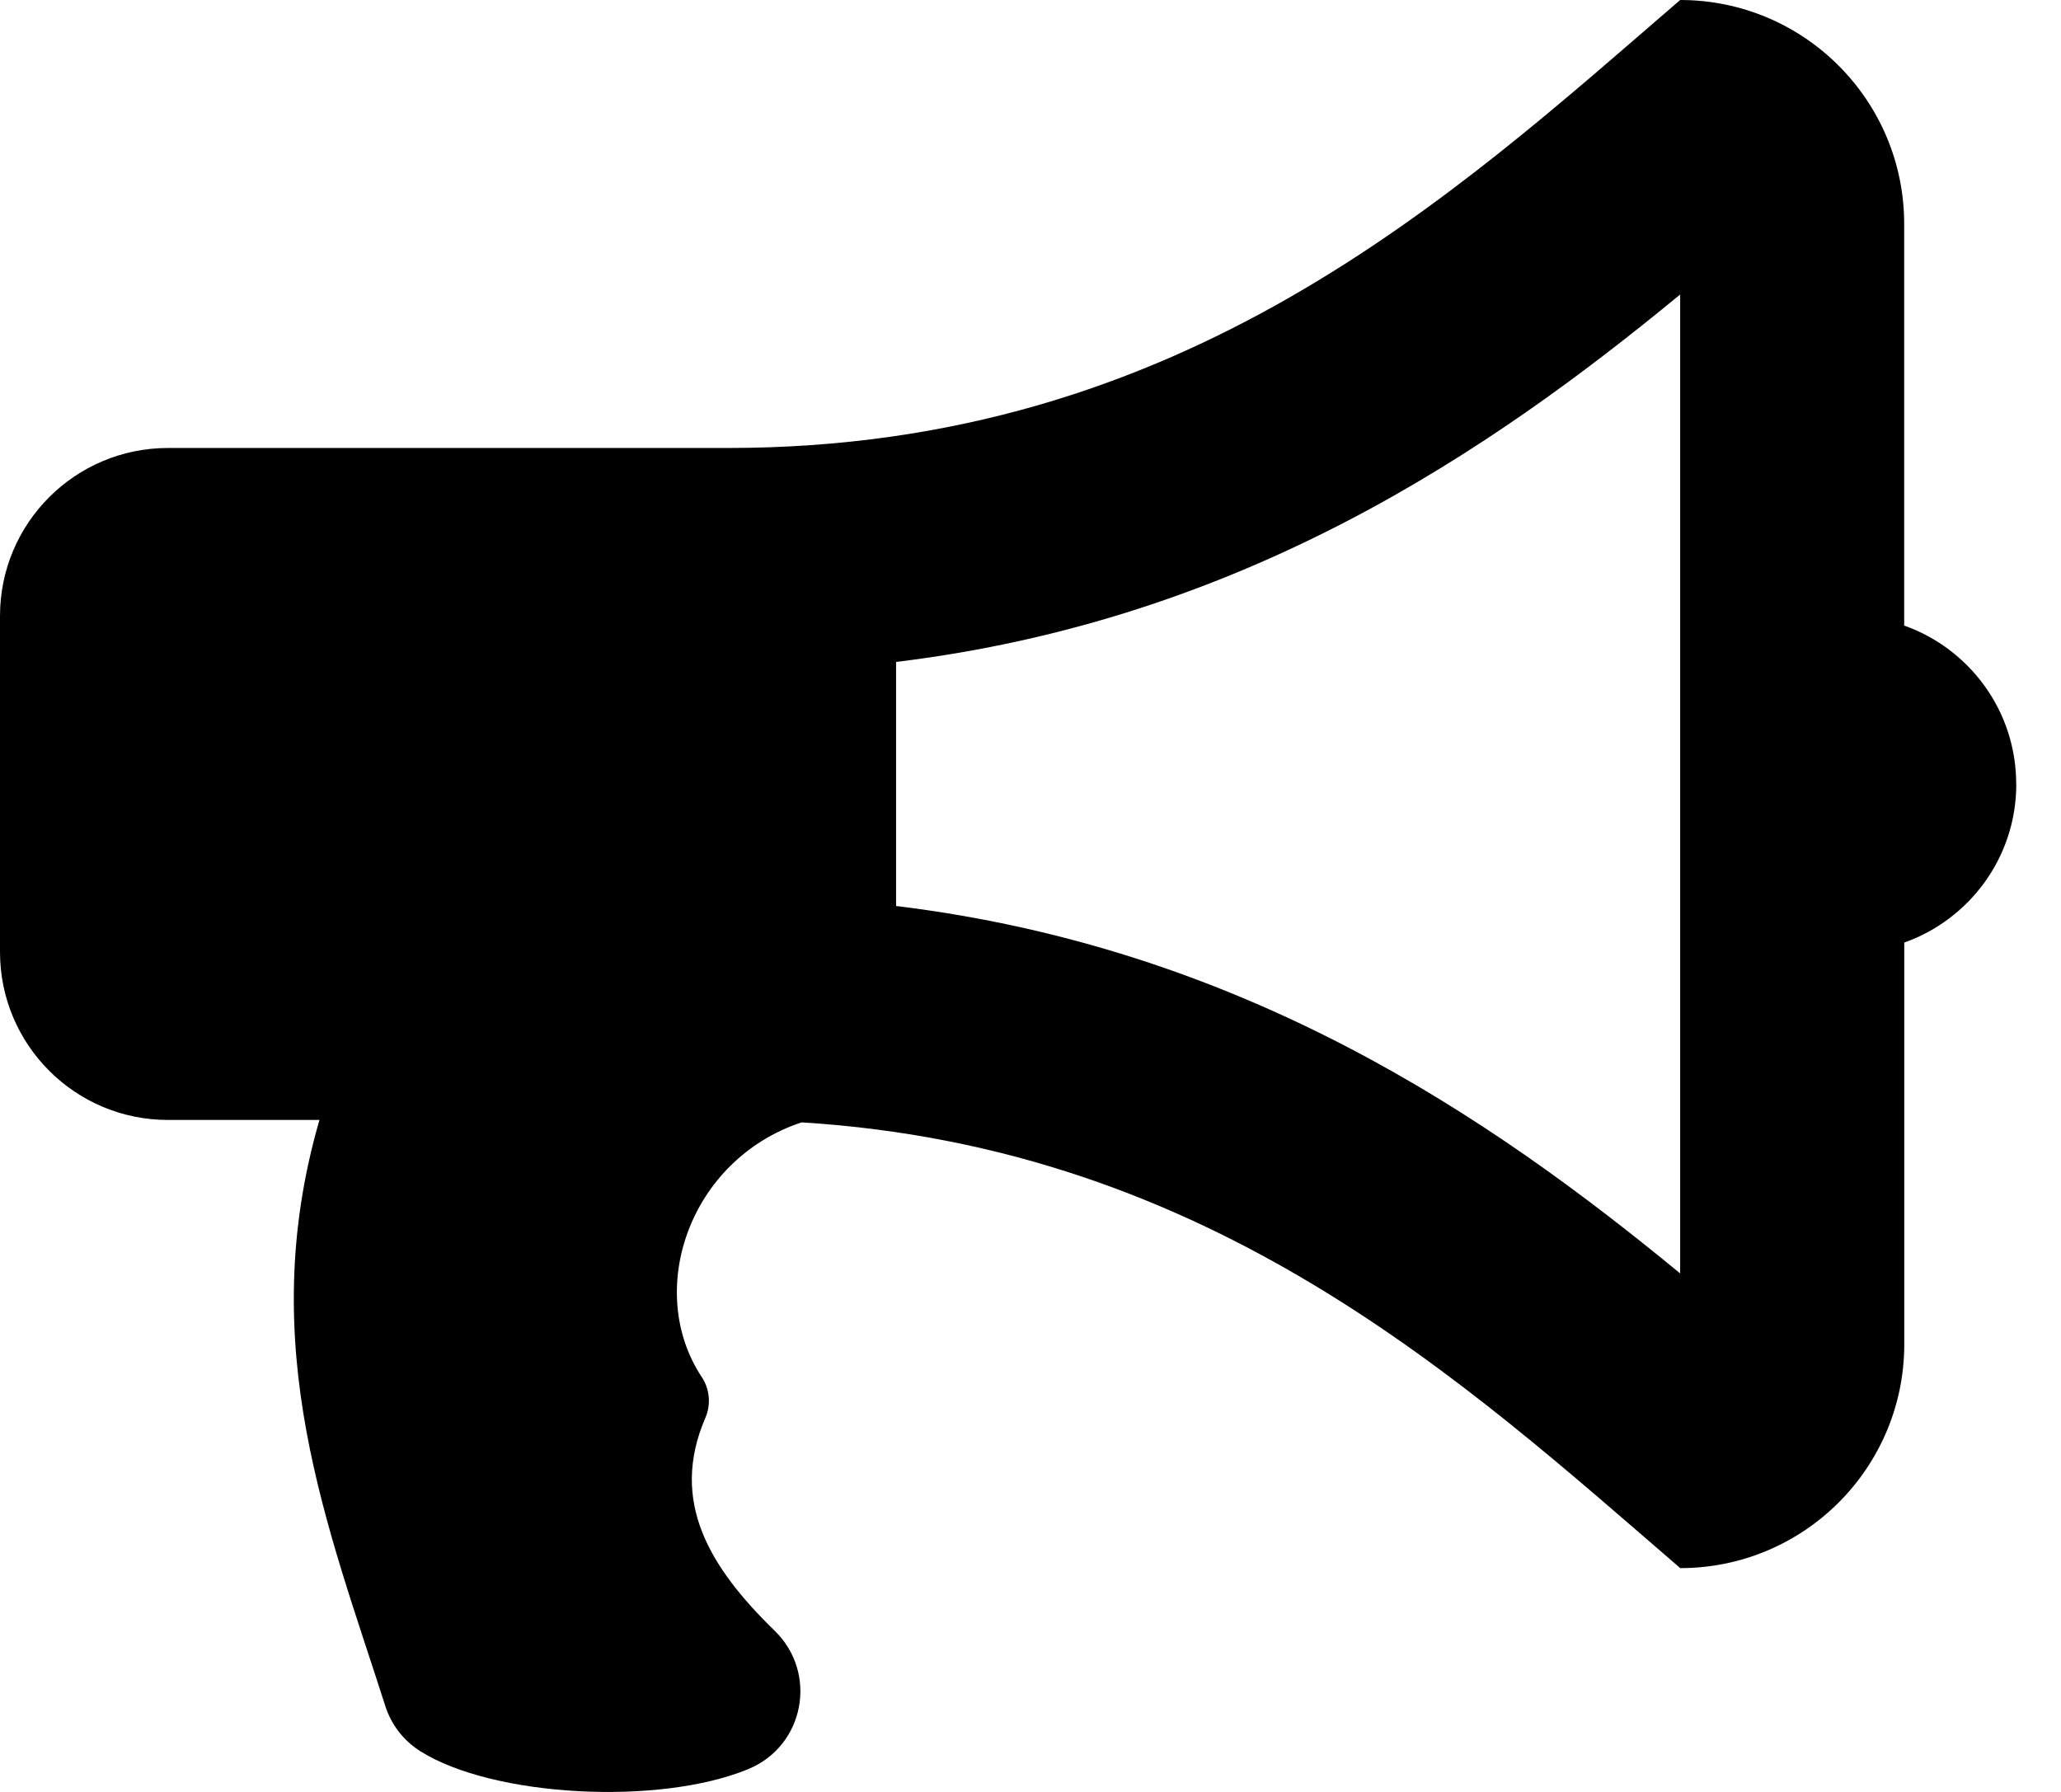
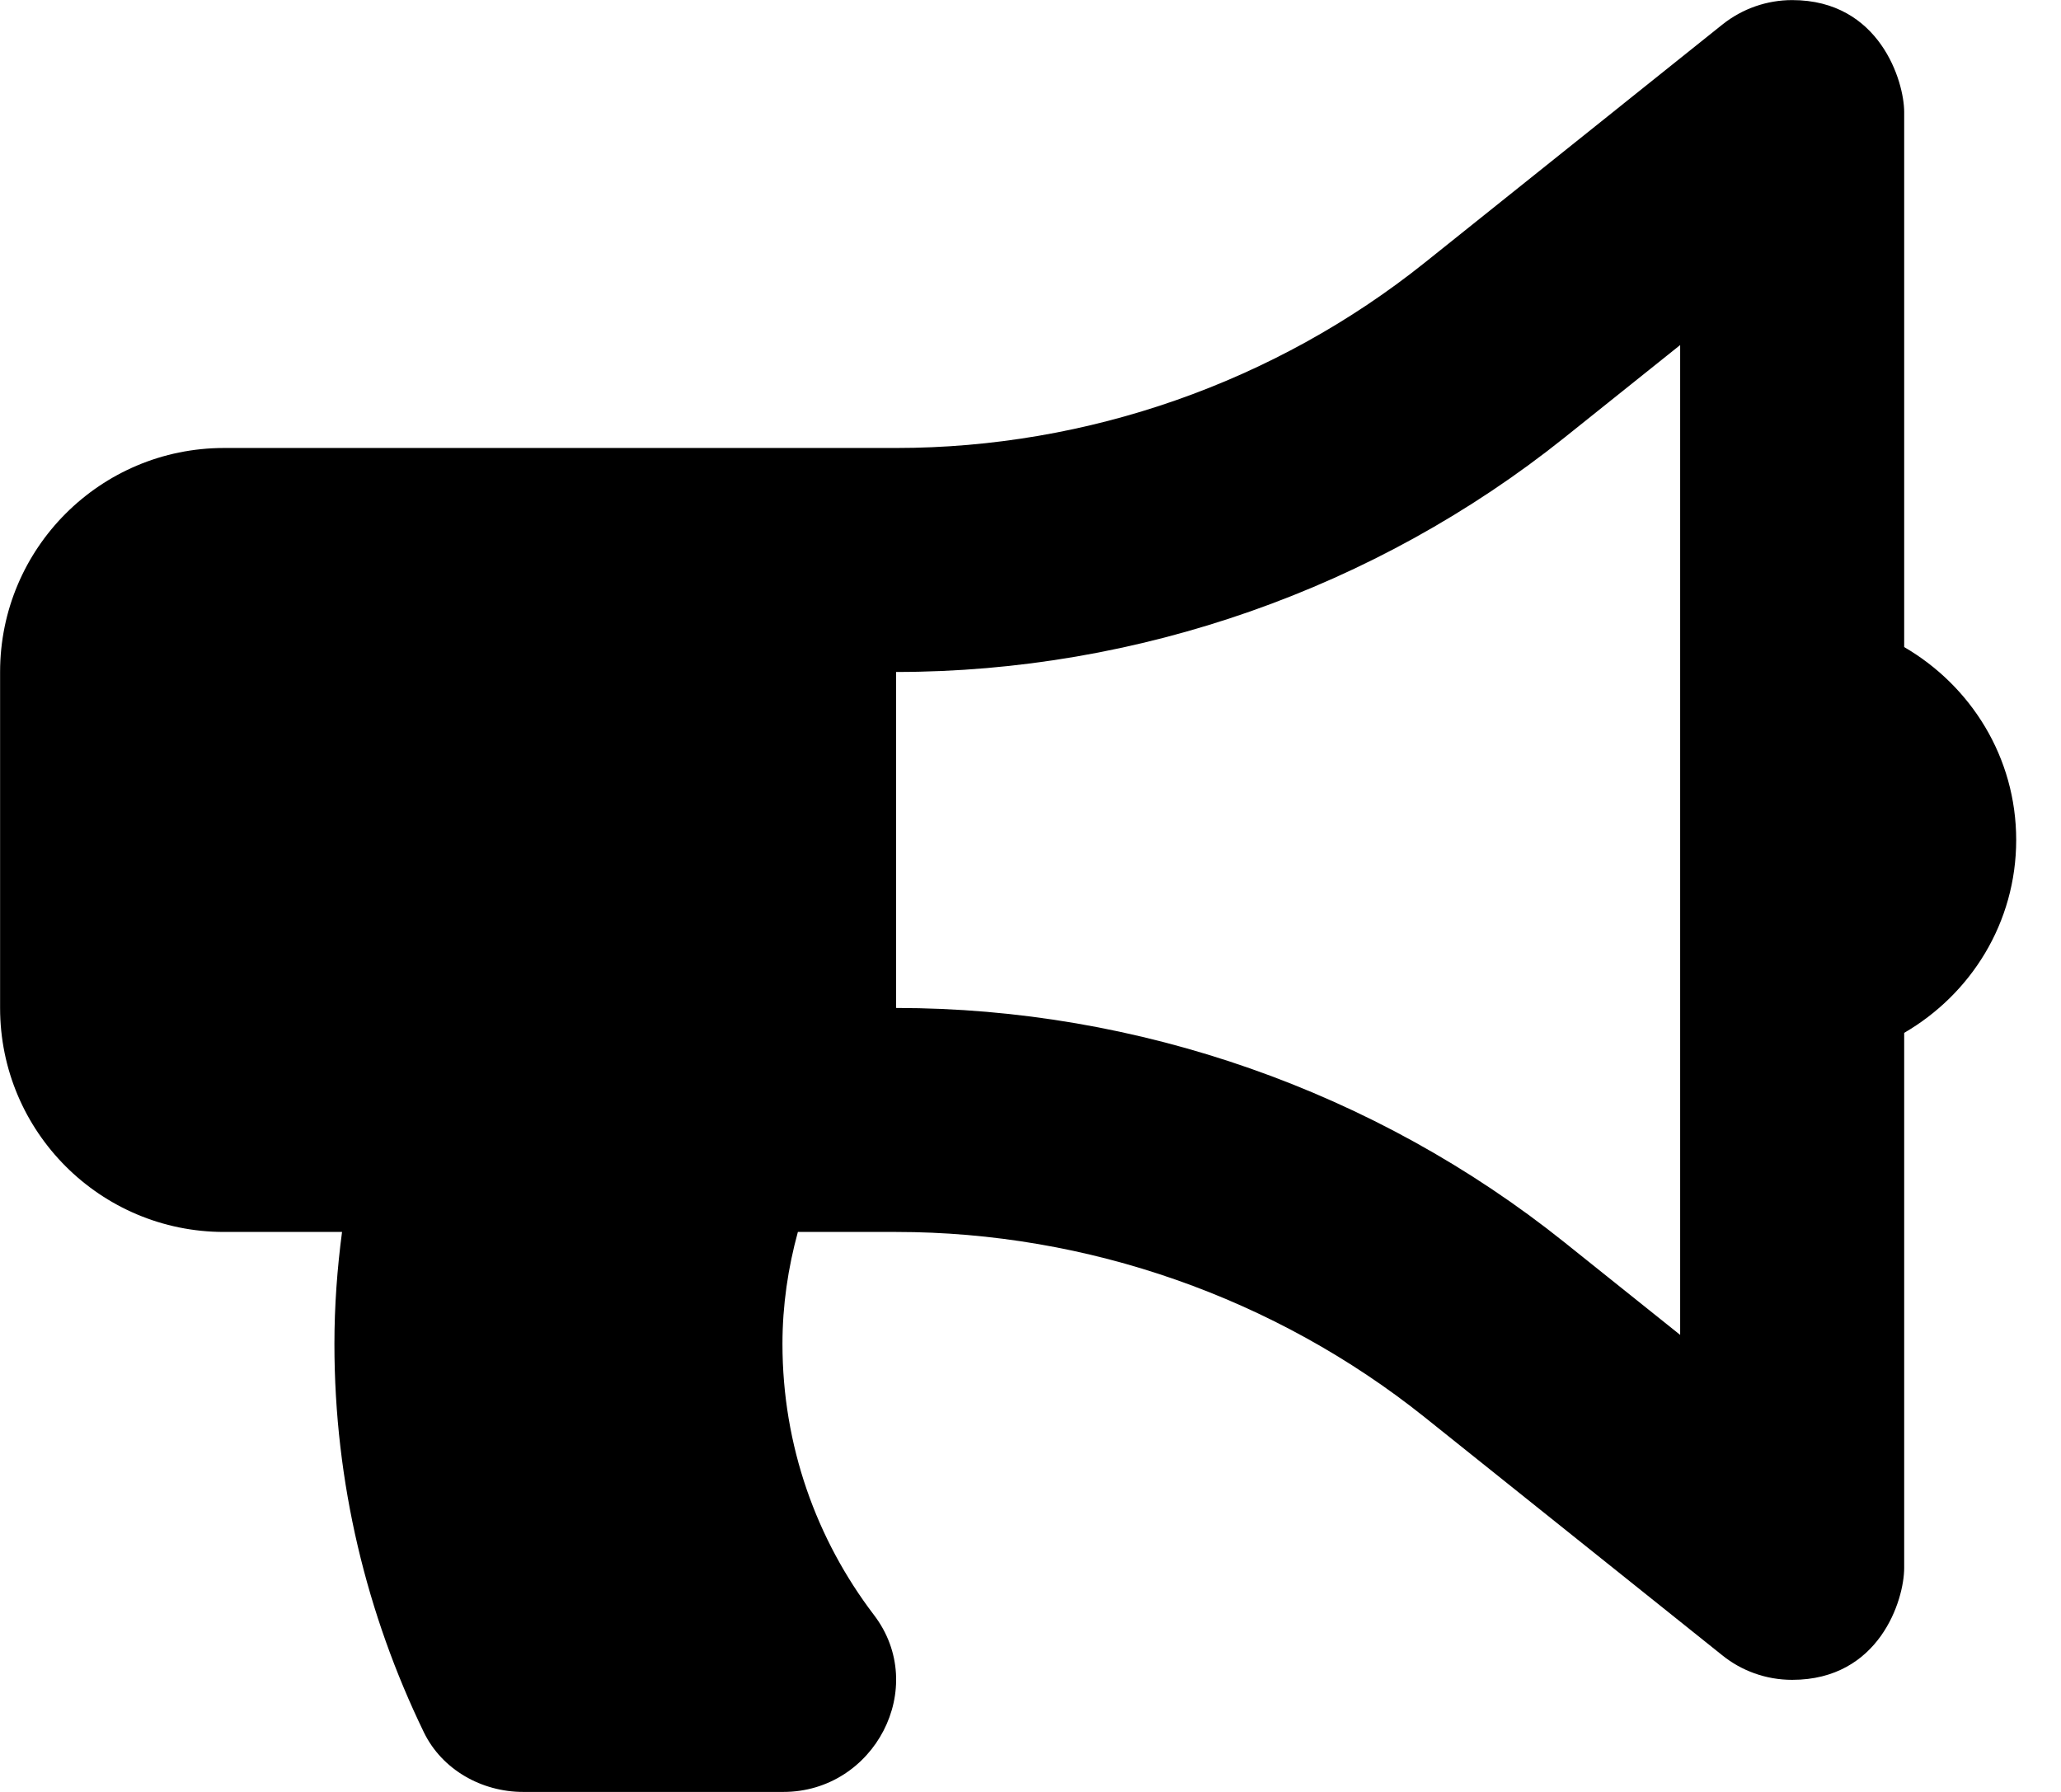
<svg xmlns="http://www.w3.org/2000/svg" version="1.1" width="23" height="20" viewBox="0 0 23 20">
-   <path d="M22.5 8.75c0-0.816-0.522-1.51-1.25-1.768v-4.482c0-1.381-1.119-2.5-2.5-2.5-2.538 2.188-5.548 5-10.625 5h-6.25c-1.036 0-1.875 0.839-1.875 1.875v3.75c0 1.036 0.839 1.875 1.875 1.875h1.69c-0.732 2.525 0.097 4.546 0.735 6.541 0.066 0.208 0.203 0.386 0.388 0.503 0.812 0.514 2.67 0.612 3.663 0.201 0.627-0.259 0.78-1.071 0.294-1.544-0.723-0.704-1.177-1.442-0.773-2.377 0.025-0.056 0.039-0.122 0.039-0.19 0-0.099-0.030-0.191-0.081-0.267l0.001 0.002c-0.637-0.964-0.14-2.426 1.114-2.842 4.587 0.283 7.407 2.907 9.806 4.975 1.381 0 2.5-1.119 2.5-2.5v-4.482c0.728-0.258 1.25-0.952 1.25-1.768zM18.75 14.213c-2.133-1.757-4.884-3.63-8.75-4.101v-2.724c3.866-0.47 6.617-2.344 8.75-4.101v10.926z" />
+   <path d="M22.5 9.375c0-0.923-0.506-1.72-1.25-2.153v-5.971c0-0.342-0.273-1.25-1.25-1.25-0.278 0-0.554 0.093-0.78 0.274l-3.321 2.657c-1.668 1.334-3.763 2.068-5.898 2.068h-7.5c-1.381 0-2.5 1.119-2.5 2.5v3.75c0 1.381 1.119 2.5 2.5 2.5h1.316c-0.054 0.409-0.085 0.826-0.085 1.25 0 1.554 0.362 3.021 0.998 4.334 0.203 0.418 0.645 0.666 1.109 0.666h2.902c1.018 0 1.629-1.166 1.012-1.975-0.641-0.841-1.021-1.889-1.021-3.025 0-0.434 0.063-0.851 0.172-1.25h1.097c2.135 0 4.23 0.735 5.898 2.068l3.321 2.657c0.212 0.171 0.484 0.274 0.78 0.274h0c0.973 0 1.25-0.89 1.25-1.25v-5.971c0.745-0.433 1.25-1.23 1.25-2.154zM18.75 14.899l-1.291-1.033c-2.109-1.688-4.759-2.616-7.459-2.616v-3.75c2.7 0 5.35-0.929 7.459-2.616l1.291-1.033v11.048z" />
</svg>
